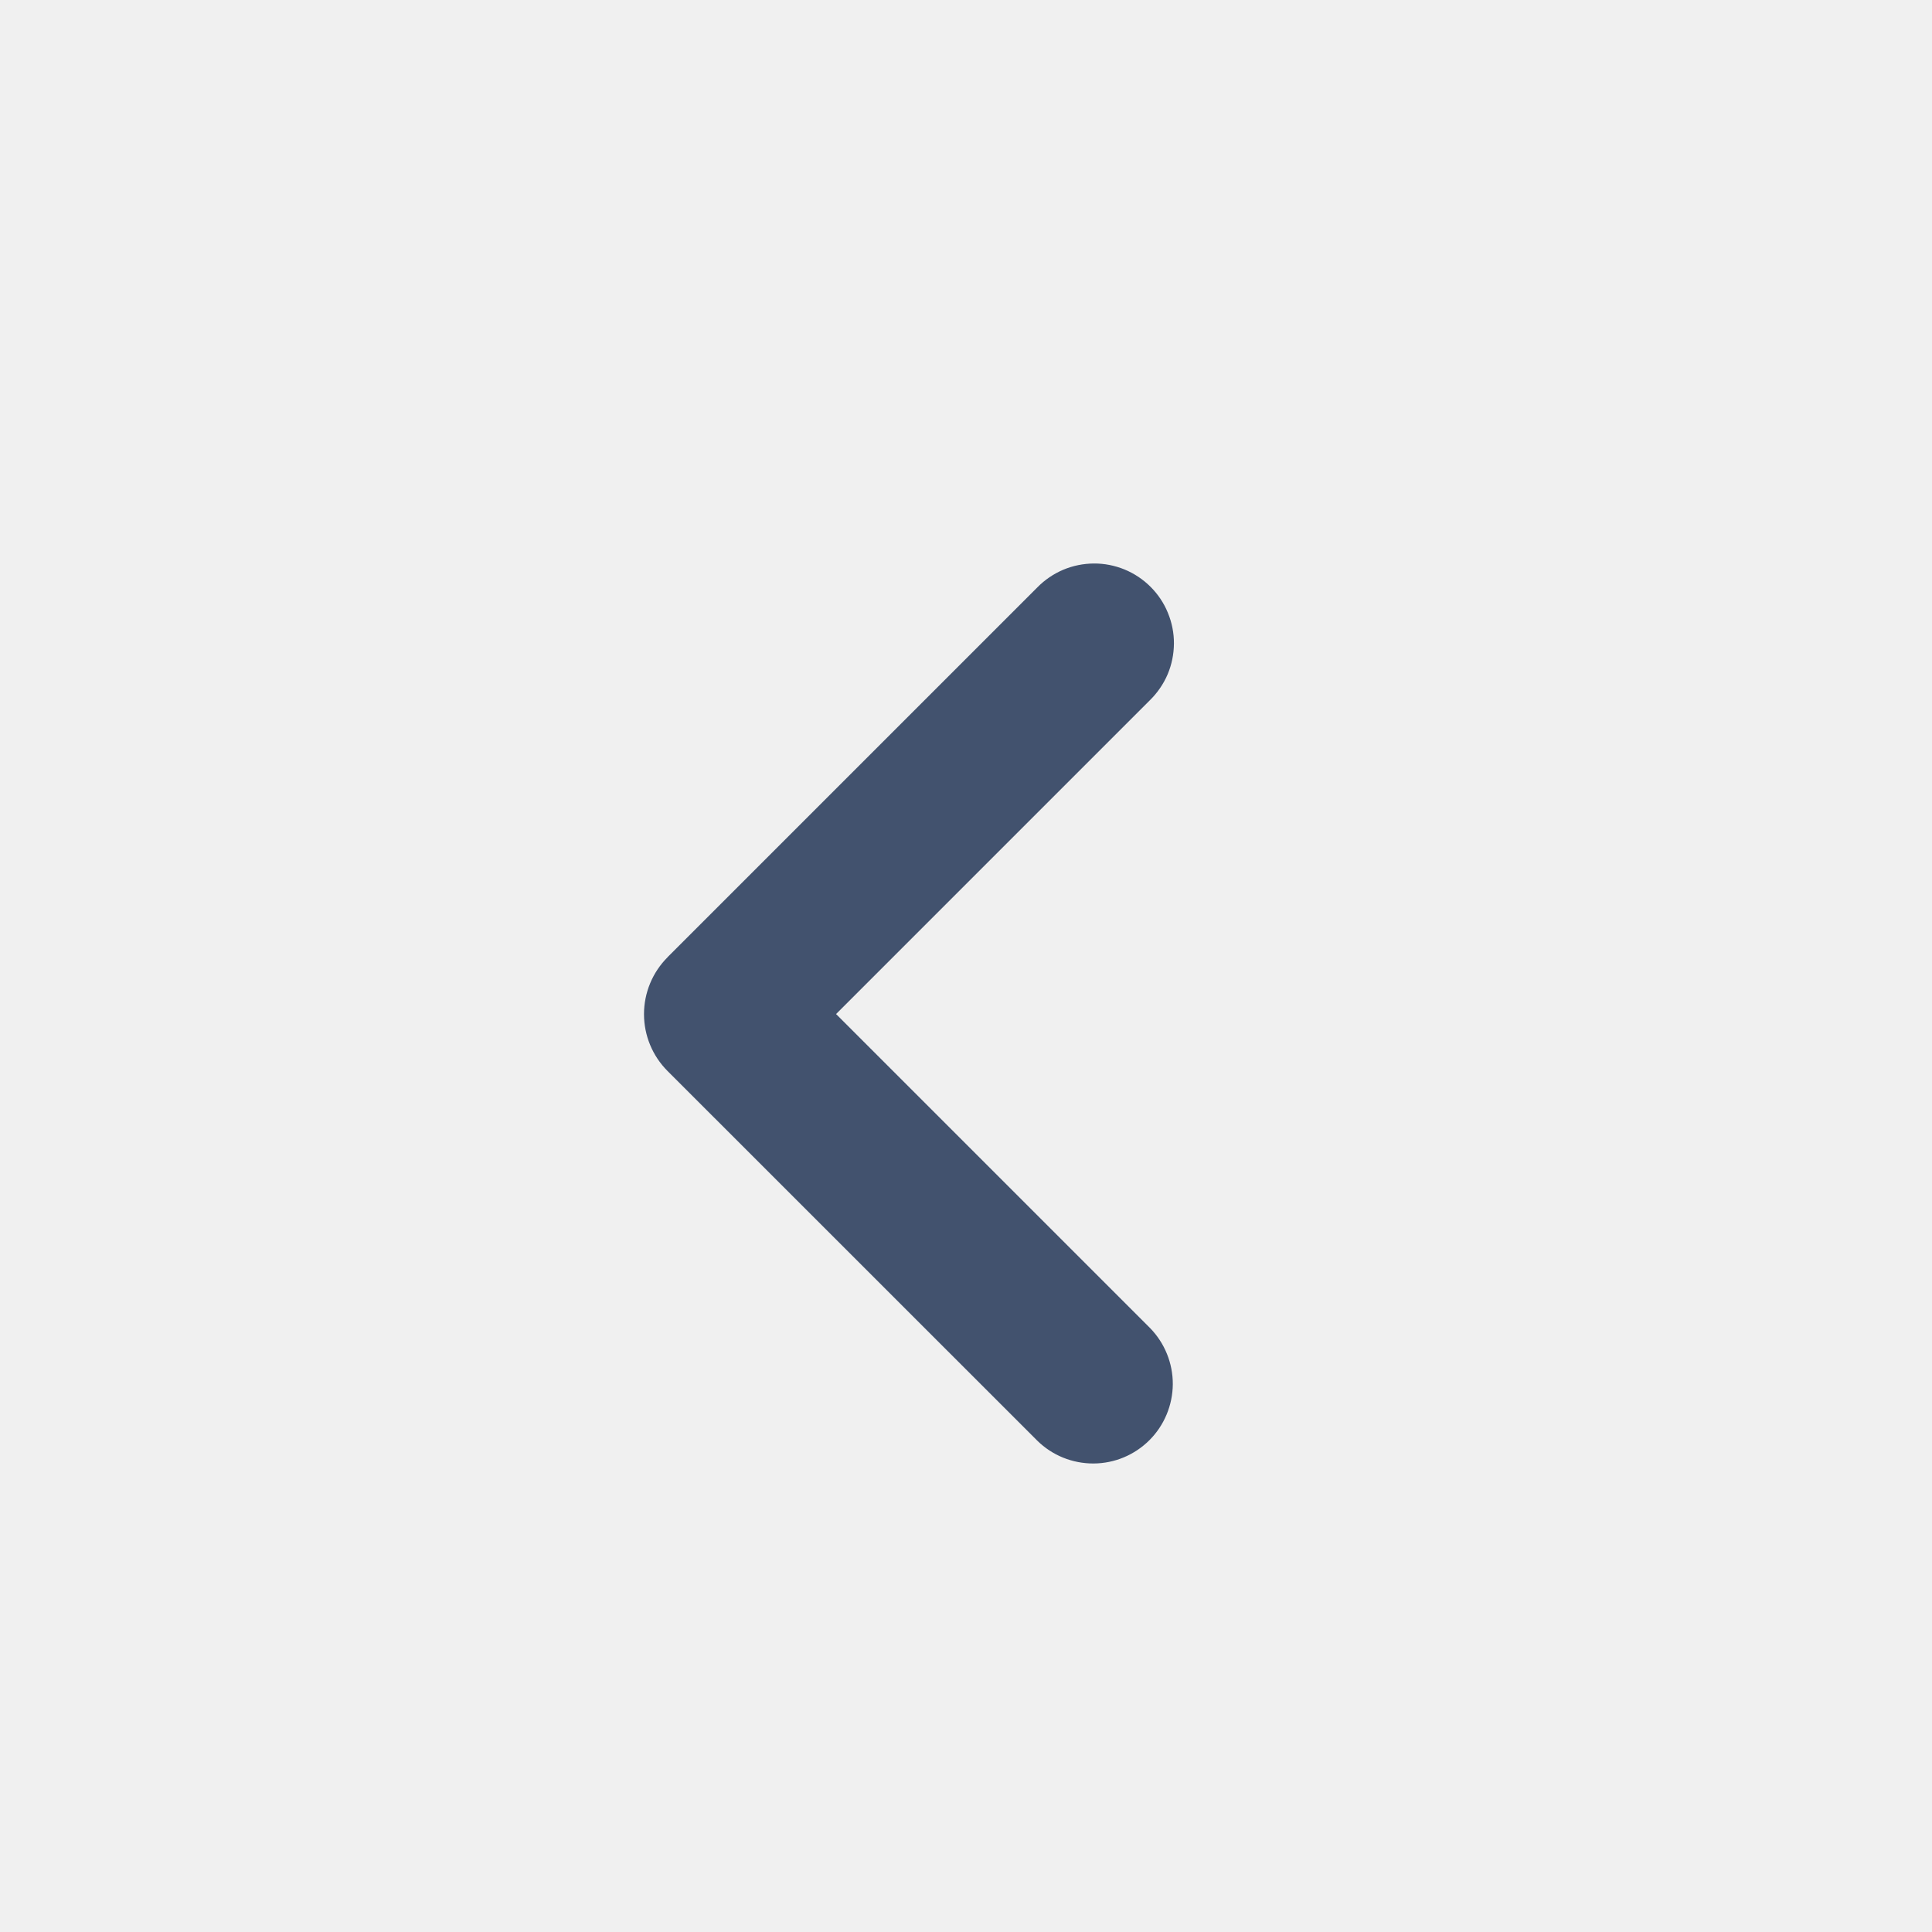
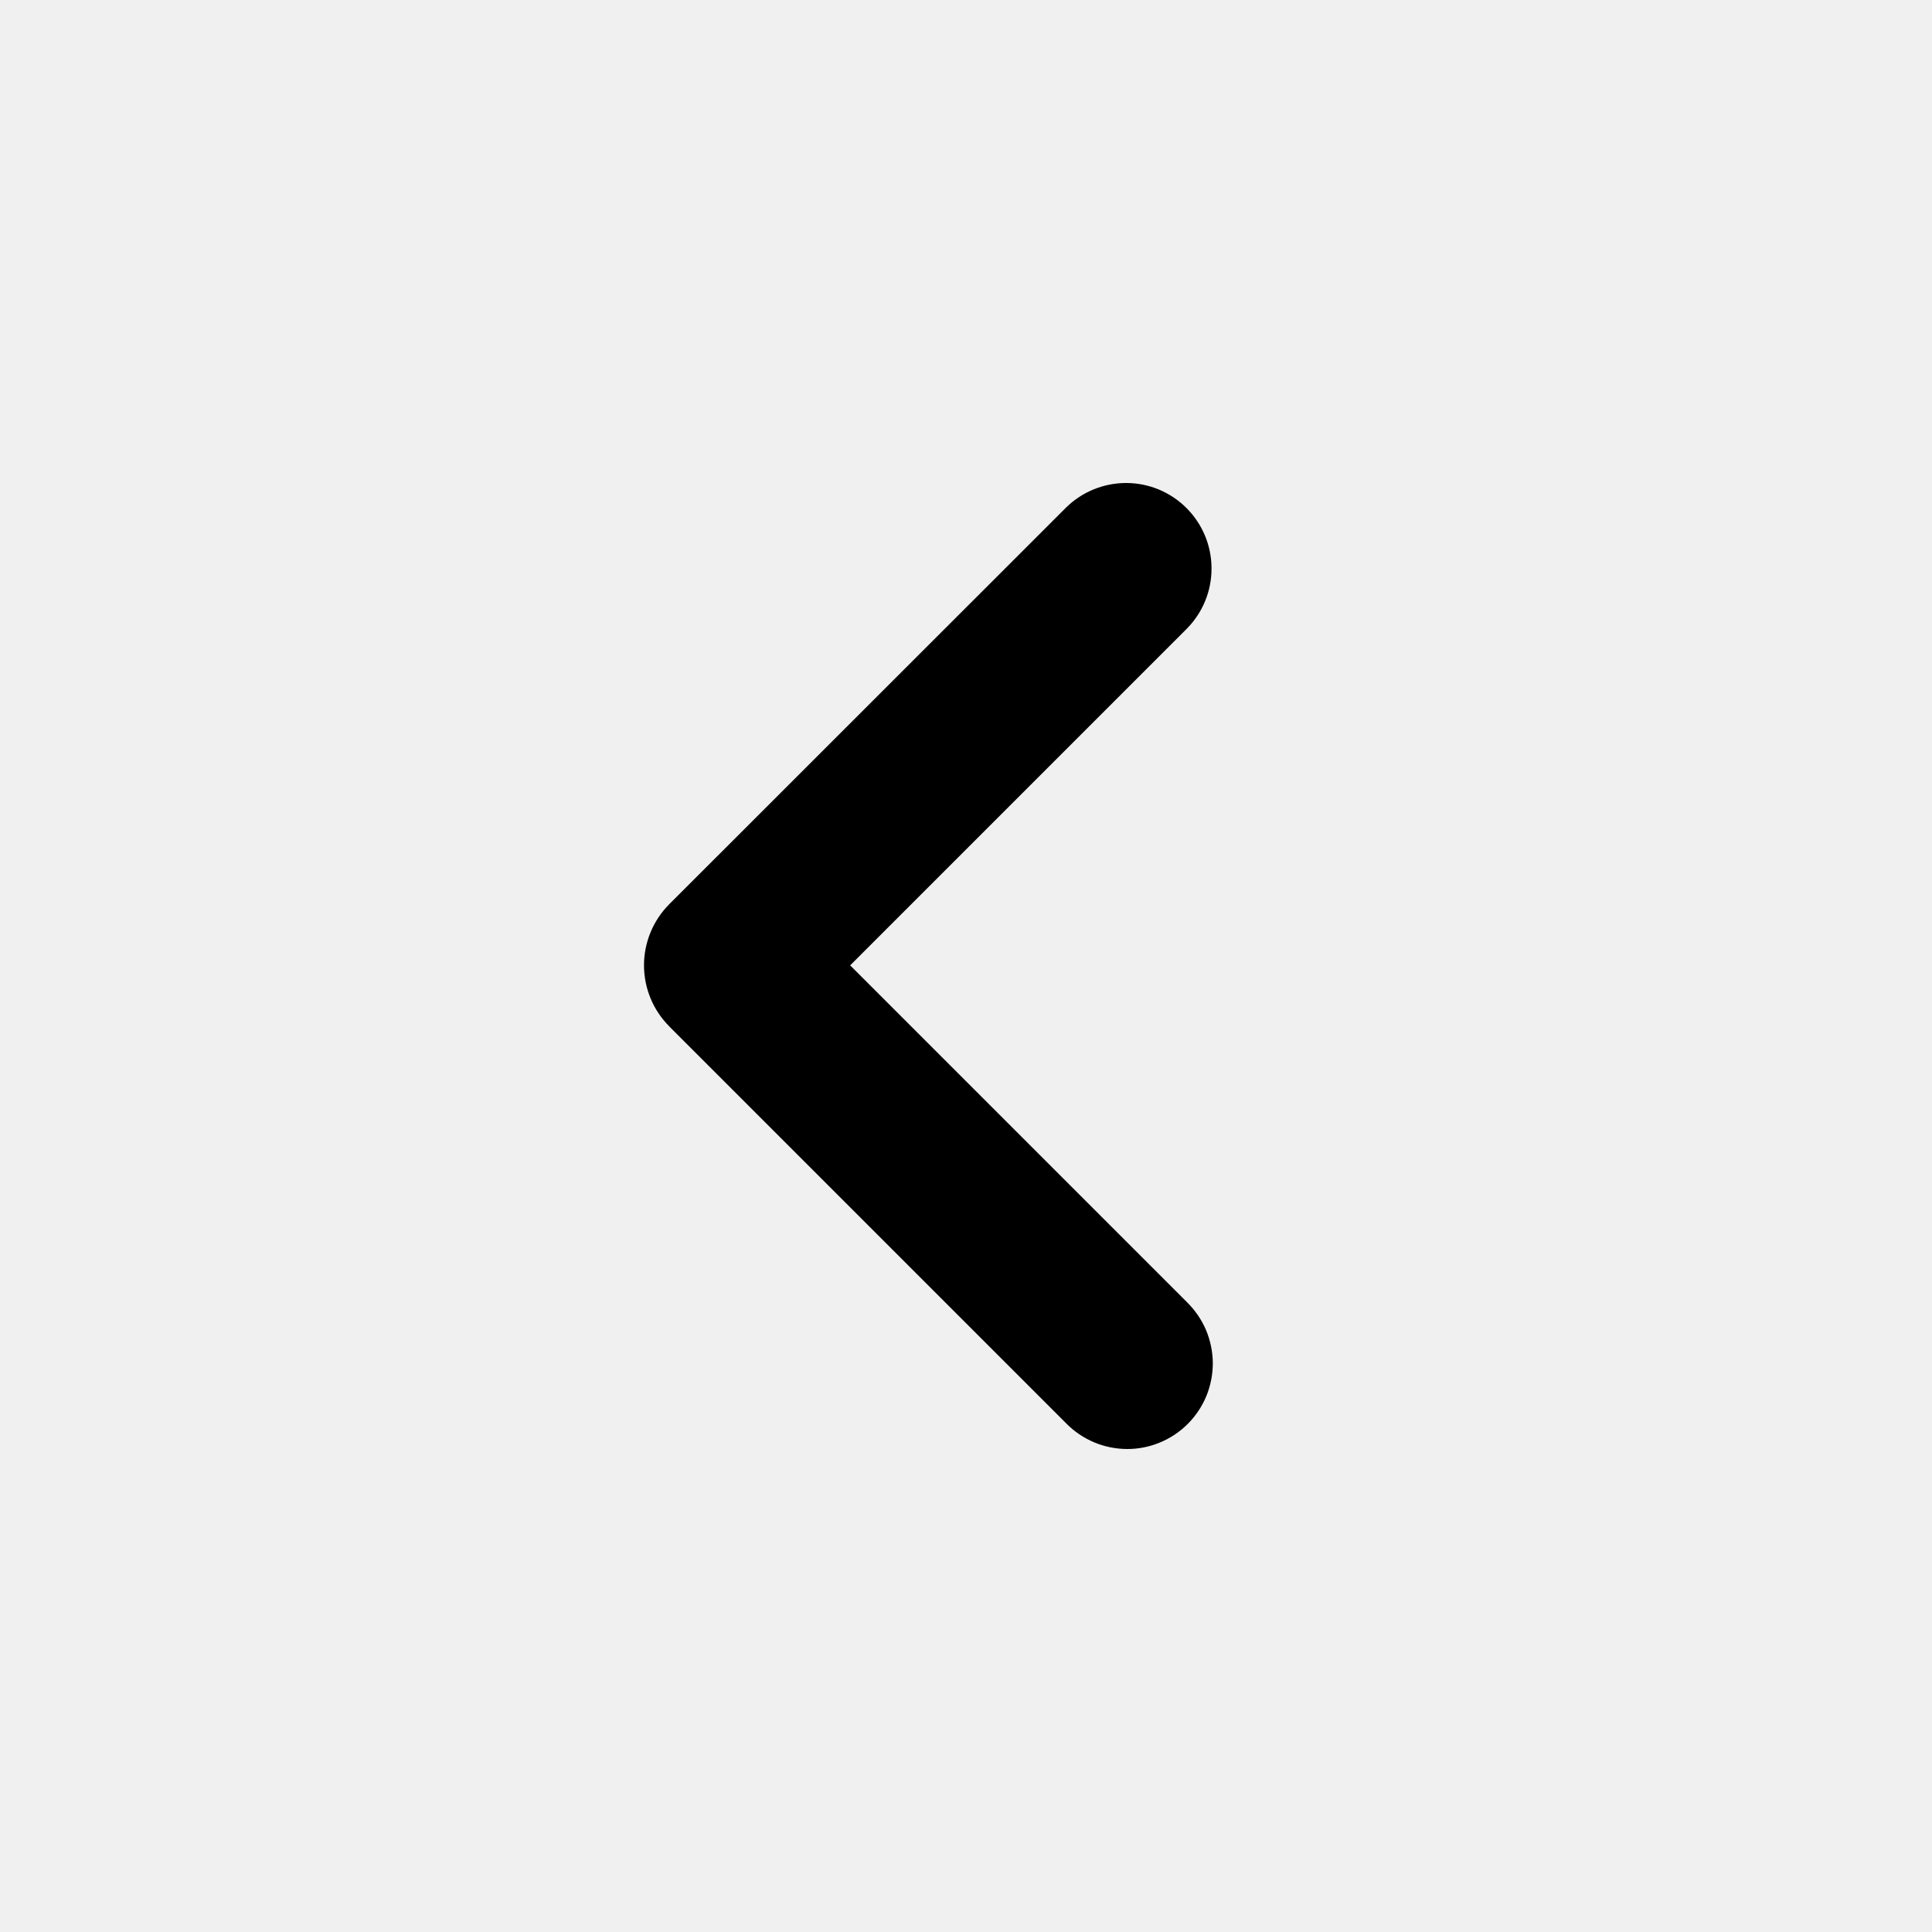
<svg xmlns="http://www.w3.org/2000/svg" width="24" height="24" viewBox="0 0 24 24" fill="none">
-   <rect width="24" height="24" fill="white" fill-opacity="0.01" />
-   <path fill-rule="evenodd" clip-rule="evenodd" d="M8.293 11.89L12.886 7.297C12.977 7.204 13.087 7.129 13.207 7.078C13.328 7.027 13.457 7.001 13.588 7C13.719 6.999 13.848 7.025 13.969 7.074C14.09 7.124 14.2 7.197 14.293 7.29C14.385 7.382 14.459 7.492 14.508 7.613C14.558 7.734 14.584 7.864 14.583 7.995C14.582 8.126 14.556 8.255 14.505 8.376C14.454 8.496 14.379 8.605 14.286 8.697L10.386 12.597L14.286 16.497C14.468 16.683 14.57 16.934 14.569 17.195C14.567 17.456 14.463 17.706 14.279 17.89C14.094 18.075 13.845 18.179 13.584 18.18C13.323 18.181 13.072 18.08 12.886 17.897L8.293 13.305C8.105 13.117 8 12.863 8 12.598C8 12.333 8.105 12.079 8.293 11.891V11.89Z" fill="#42526E" />
+   <path fill-rule="evenodd" clip-rule="evenodd" d="M8.314 12.751L13.244 17.681C13.342 17.781 13.46 17.861 13.589 17.916C13.718 17.971 13.857 17.999 13.998 18C14.138 18.001 14.277 17.974 14.407 17.92C14.537 17.867 14.655 17.788 14.754 17.689C14.854 17.59 14.932 17.471 14.986 17.342C15.039 17.212 15.066 17.073 15.066 16.932C15.065 16.792 15.036 16.653 14.982 16.523C14.927 16.394 14.847 16.277 14.747 16.178L10.561 11.992L14.747 7.806C14.943 7.606 15.052 7.337 15.05 7.057C15.049 6.777 14.937 6.509 14.739 6.311C14.541 6.113 14.273 6.001 13.993 6C13.713 5.999 13.444 6.108 13.244 6.304L8.314 11.232C8.113 11.434 8 11.707 8 11.991C8 12.276 8.113 12.549 8.314 12.75V12.751Z" fill="black" />
</svg>
